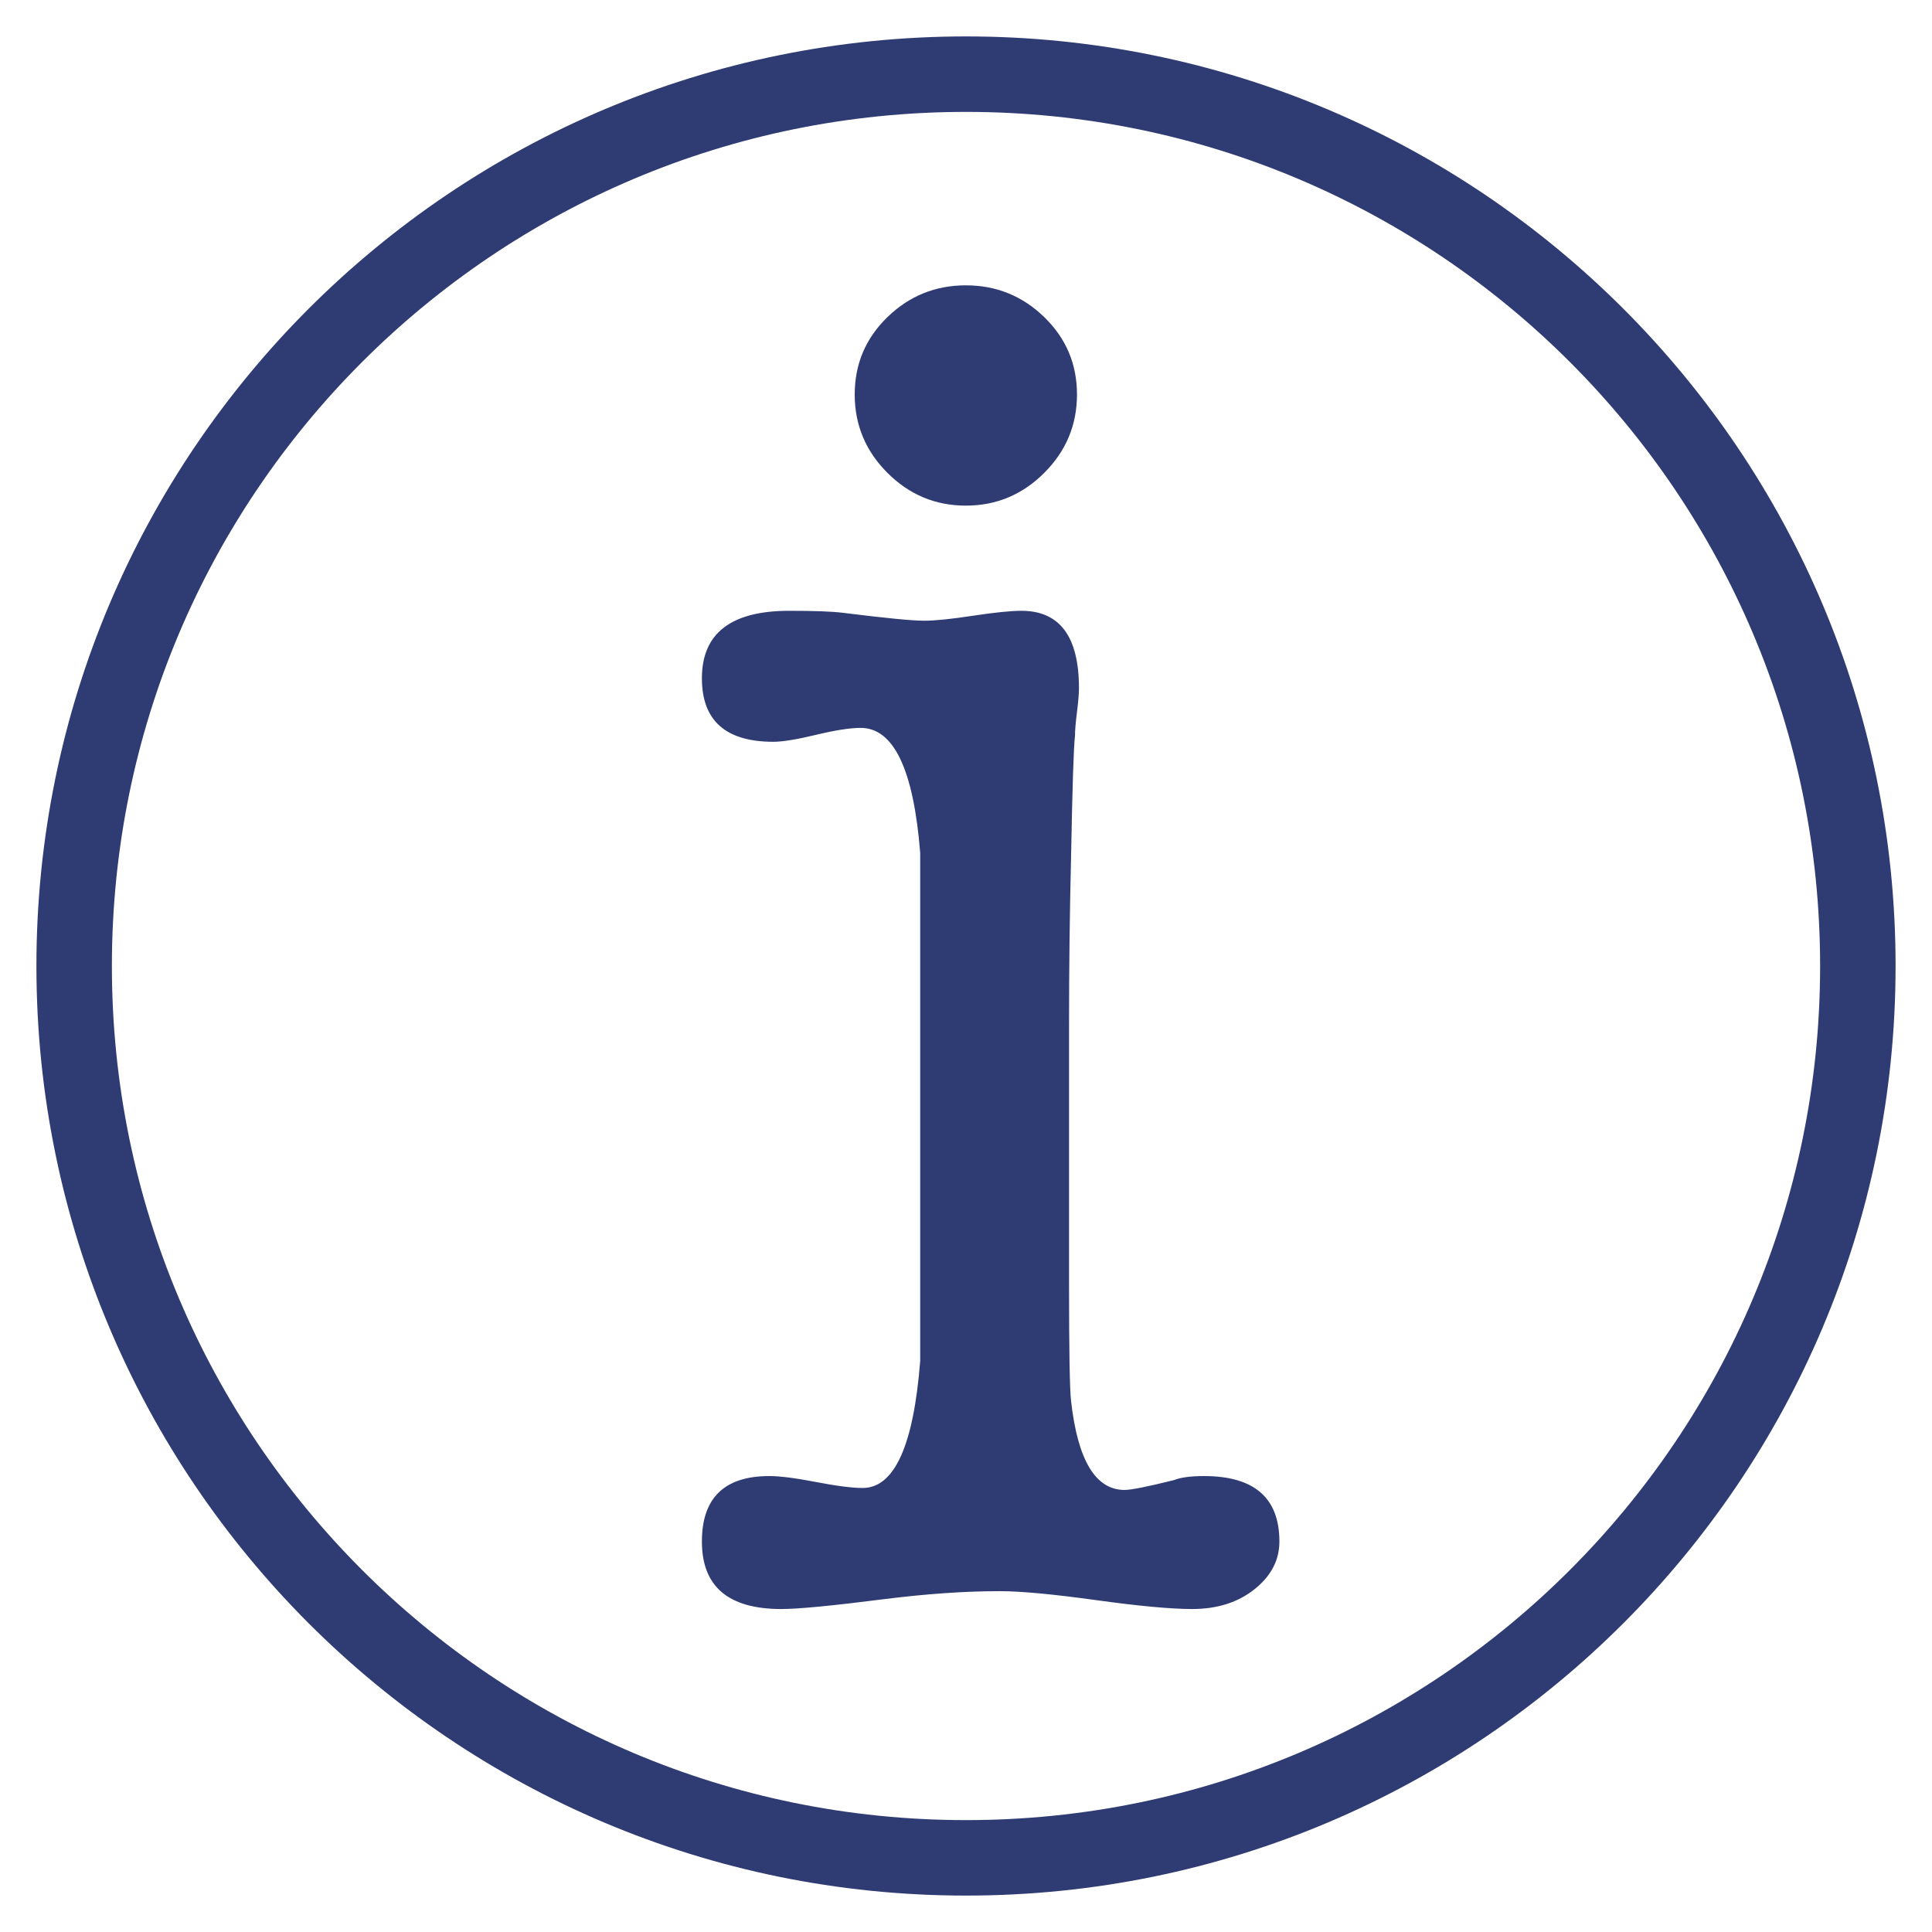
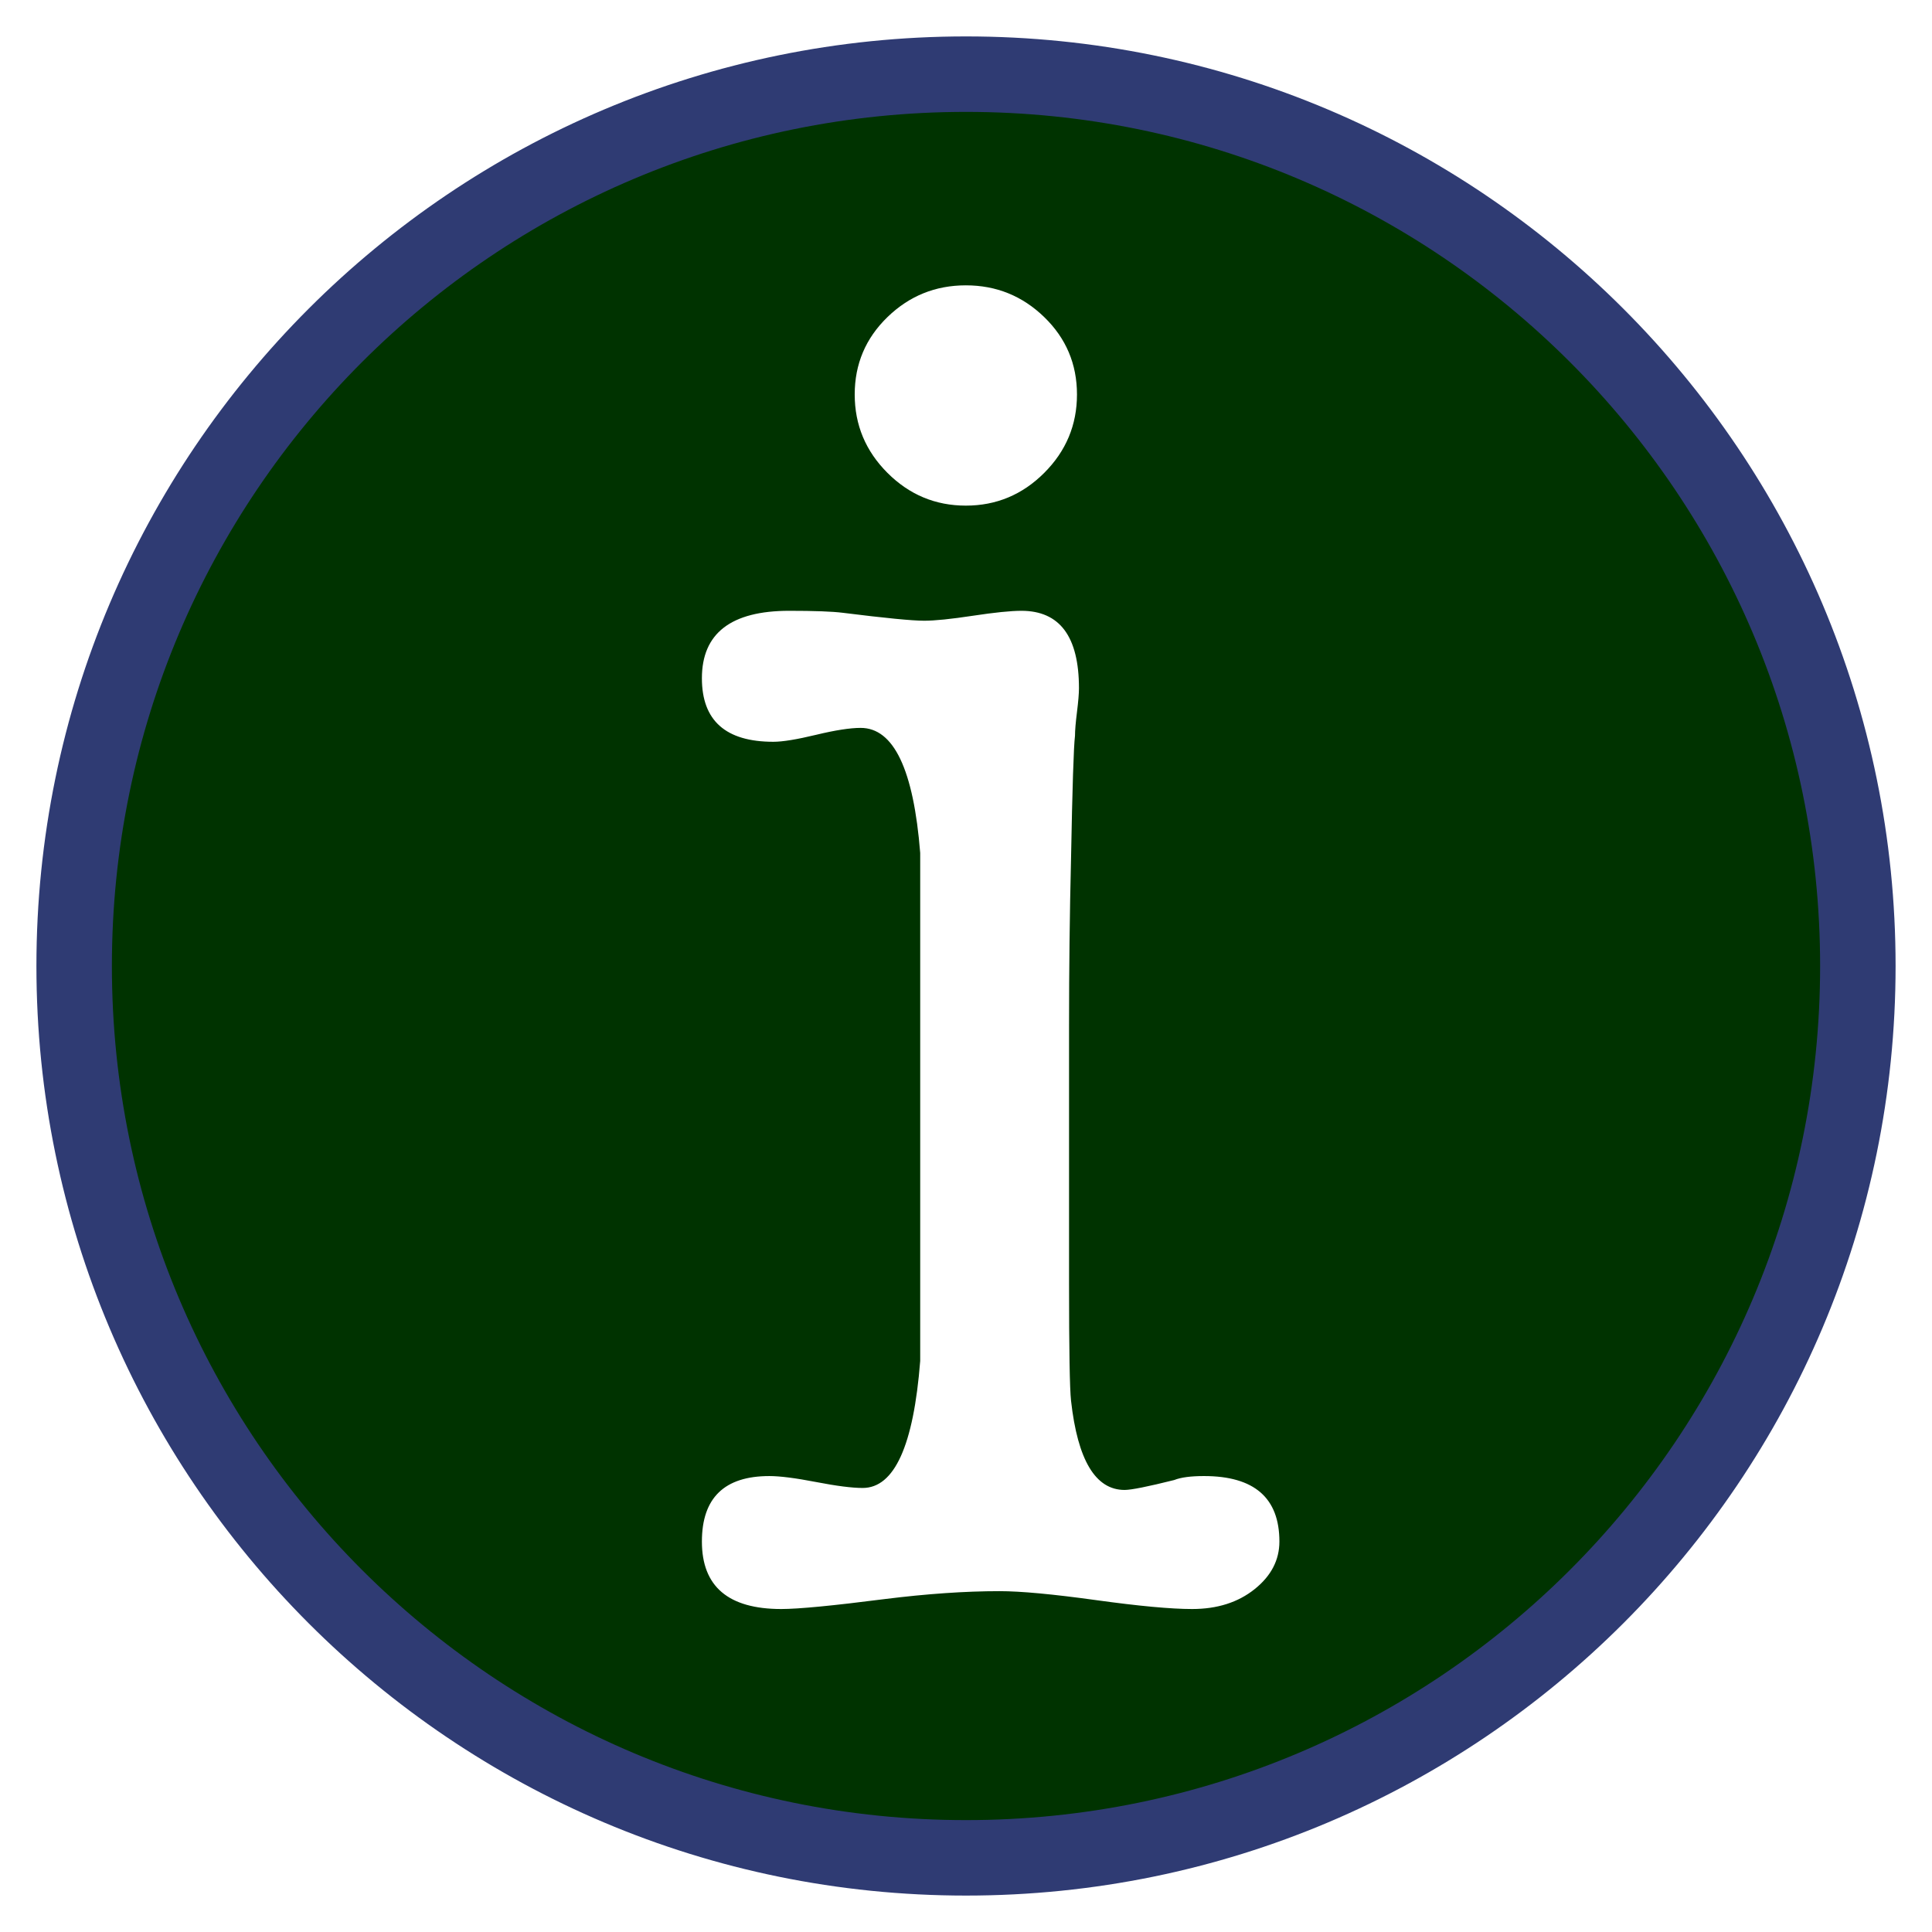
- <svg xmlns="http://www.w3.org/2000/svg" xmlns:ns1="http://taptrix.com/inkpad/svg_extensions" viewBox="0,0,512,512" width="512pt" height="512pt" version="1.1">
-   <defs />
-   <g id="Layer" ns1:layerName="Layer 1">
-     <path stroke-linejoin="round" stroke-width="20" stroke="#2f3b73" d="M19.651+256C19.651+125.468+125.468+19.651+256+19.651C386.532+19.651+492.349+125.468+492.349+256C492.349+386.532+386.532+492.349+256+492.349C125.468+492.349+19.651+386.532+19.651+256Z" fill="none" stroke-linecap="round" opacity="1" />
-     <path d="M283.307+271.787L283.307+340.156C283.307+357.687+283.482+368.03+283.833+371.186C285.586+386.963+290.319+394.852+298.032+394.852C299.785+394.852+304.168+393.976+311.18+392.223C312.933+391.521+315.563+391.171+319.069+391.171C332.393+391.171+339.054+396.956+339.054+408.526C339.054+413.435+336.863+417.642+332.48+421.148C328.098+424.654+322.575+426.407+315.914+426.407C310.304+426.407+301.802+425.619+290.407+424.041C279.012+422.463+270.509+421.674+264.899+421.674C255.783+421.674+245.616+422.375+234.396+423.778C220.722+425.531+211.606+426.407+207.048+426.407C193.023+426.407+186.011+420.447+186.011+408.526C186.011+396.956+191.972+391.171+203.893+391.171C206.697+391.171+210.817+391.697+216.252+392.749C221.686+393.8+225.806+394.326+228.611+394.326C237.026+394.326+242.109+383.107+243.863+360.667C243.863+359.265+243.863+344.013+243.863+314.912L243.863+271.787C243.863+242.686+243.863+227.434+243.863+226.032C242.109+203.943+236.85+192.899+228.085+192.899C225.28+192.899+221.336+193.512+216.252+194.739C211.168+195.966+207.399+196.58+204.944+196.58C192.322+196.58+186.011+190.97+186.011+179.75C186.011+167.83+193.725+161.869+209.152+161.869C215.813+161.869+220.547+162.044+223.352+162.395C234.571+163.798+241.759+164.499+244.914+164.499C247.719+164.499+252.014+164.061+257.799+163.184C263.585+162.307+267.88+161.869+270.685+161.869C280.852+161.869+285.936+168.706+285.936+182.38C285.936+183.783+285.761+185.886+285.41+188.691C285.06+191.496+284.884+193.6+284.884+195.002C284.534+197.807+284.183+208.676+283.833+227.609C283.482+241.984+283.307+256.71+283.307+271.787ZM255.959+133.995C247.895+133.995+240.97+131.103+235.185+125.318C229.4+119.533+226.507+112.608+226.507+104.544C226.507+96.48+229.4+89.643+235.185+84.033C240.97+78.423+247.895+75.618+255.959+75.618C264.023+75.618+270.947+78.423+276.733+84.033C282.518+89.643+285.41+96.48+285.41+104.544C285.41+112.608+282.518+119.533+276.733+125.318C270.947+131.103+264.023+133.995+255.959+133.995Z" fill="#2f3b73" opacity="1" />
+ <svg xmlns="http://www.w3.org/2000/svg" xmlns:ns1="http://taptrix.com/inkpad/svg_extensions" version="1.1" id="Layer_1" x="0px" y="0px" width="512px" height="512px" viewBox="0 0 512 512" enable-background="new 0 0 512 512" xml:space="preserve">
+   <path fill="#003300" d="M256,19.651C125.468,19.651,19.651,125.468,19.651,256S125.468,492.349,256,492.349  S492.349,386.532,492.349,256S386.532,19.651,256,19.651z M235.185,84.033c5.785-5.61,12.71-8.415,20.774-8.415  c8.064,0,14.988,2.805,20.773,8.415s8.678,12.447,8.678,20.511c0,8.064-2.893,14.989-8.678,20.774  c-5.785,5.785-12.709,8.677-20.773,8.677c-8.064,0-14.989-2.892-20.774-8.677c-5.785-5.785-8.678-12.71-8.678-20.774  C226.507,96.479,229.4,89.643,235.185,84.033z M332.48,421.148c-4.383,3.506-9.905,5.259-16.566,5.259  c-5.61,0-14.112-0.788-25.507-2.366c-11.396-1.578-19.898-2.367-25.509-2.367c-9.115,0-19.282,0.701-30.502,2.104  c-13.674,1.753-22.79,2.629-27.348,2.629c-14.025,0-21.037-5.96-21.037-17.882c0-11.569,5.961-17.354,17.882-17.354  c2.804,0,6.924,0.526,12.359,1.578c5.434,1.051,9.554,1.577,12.359,1.577c8.415,0,13.498-11.219,15.252-33.659  c0-1.401,0-16.653,0-45.755v-43.125c0-29.101,0-44.353,0-45.755c-1.754-22.089-7.013-33.133-15.778-33.133  c-2.805,0-6.749,0.613-11.833,1.84c-5.084,1.227-8.853,1.841-11.308,1.841c-12.622,0-18.933-5.61-18.933-16.83  c0-11.92,7.714-17.881,23.141-17.881c6.661,0,11.395,0.175,14.2,0.526c11.219,1.403,18.407,2.104,21.562,2.104  c2.805,0,7.1-0.438,12.885-1.315c5.786-0.877,10.081-1.315,12.887-1.315c10.166,0,15.25,6.837,15.25,20.511  c0,1.403-0.175,3.506-0.525,6.311c-0.35,2.805-0.526,4.909-0.526,6.311c-0.35,2.805-0.7,13.674-1.051,32.607  c-0.351,14.375-0.526,29.101-0.526,44.178v68.369c0,17.531,0.176,27.873,0.526,31.029c1.753,15.777,6.485,23.666,14.199,23.666  c1.753,0,6.136-0.875,13.147-2.629c1.753-0.701,4.383-1.052,7.89-1.052c13.323,0,19.984,5.785,19.984,17.354  C339.054,413.436,336.863,417.643,332.48,421.148z" />
+   <g id="Layer_1_" ns1:layerName="Layer 1">
+     <path fill="none" stroke="#2F3B73" stroke-width="20" stroke-linecap="round" stroke-linejoin="round" d="M19.651,256   c0-130.533,105.817-236.35,236.349-236.35c130.533,0,236.35,105.817,236.35,236.35c0,130.531-105.816,236.347-236.35,236.347   C125.469,492.348,19.651,386.531,19.651,256z" />
  </g>
</svg>
